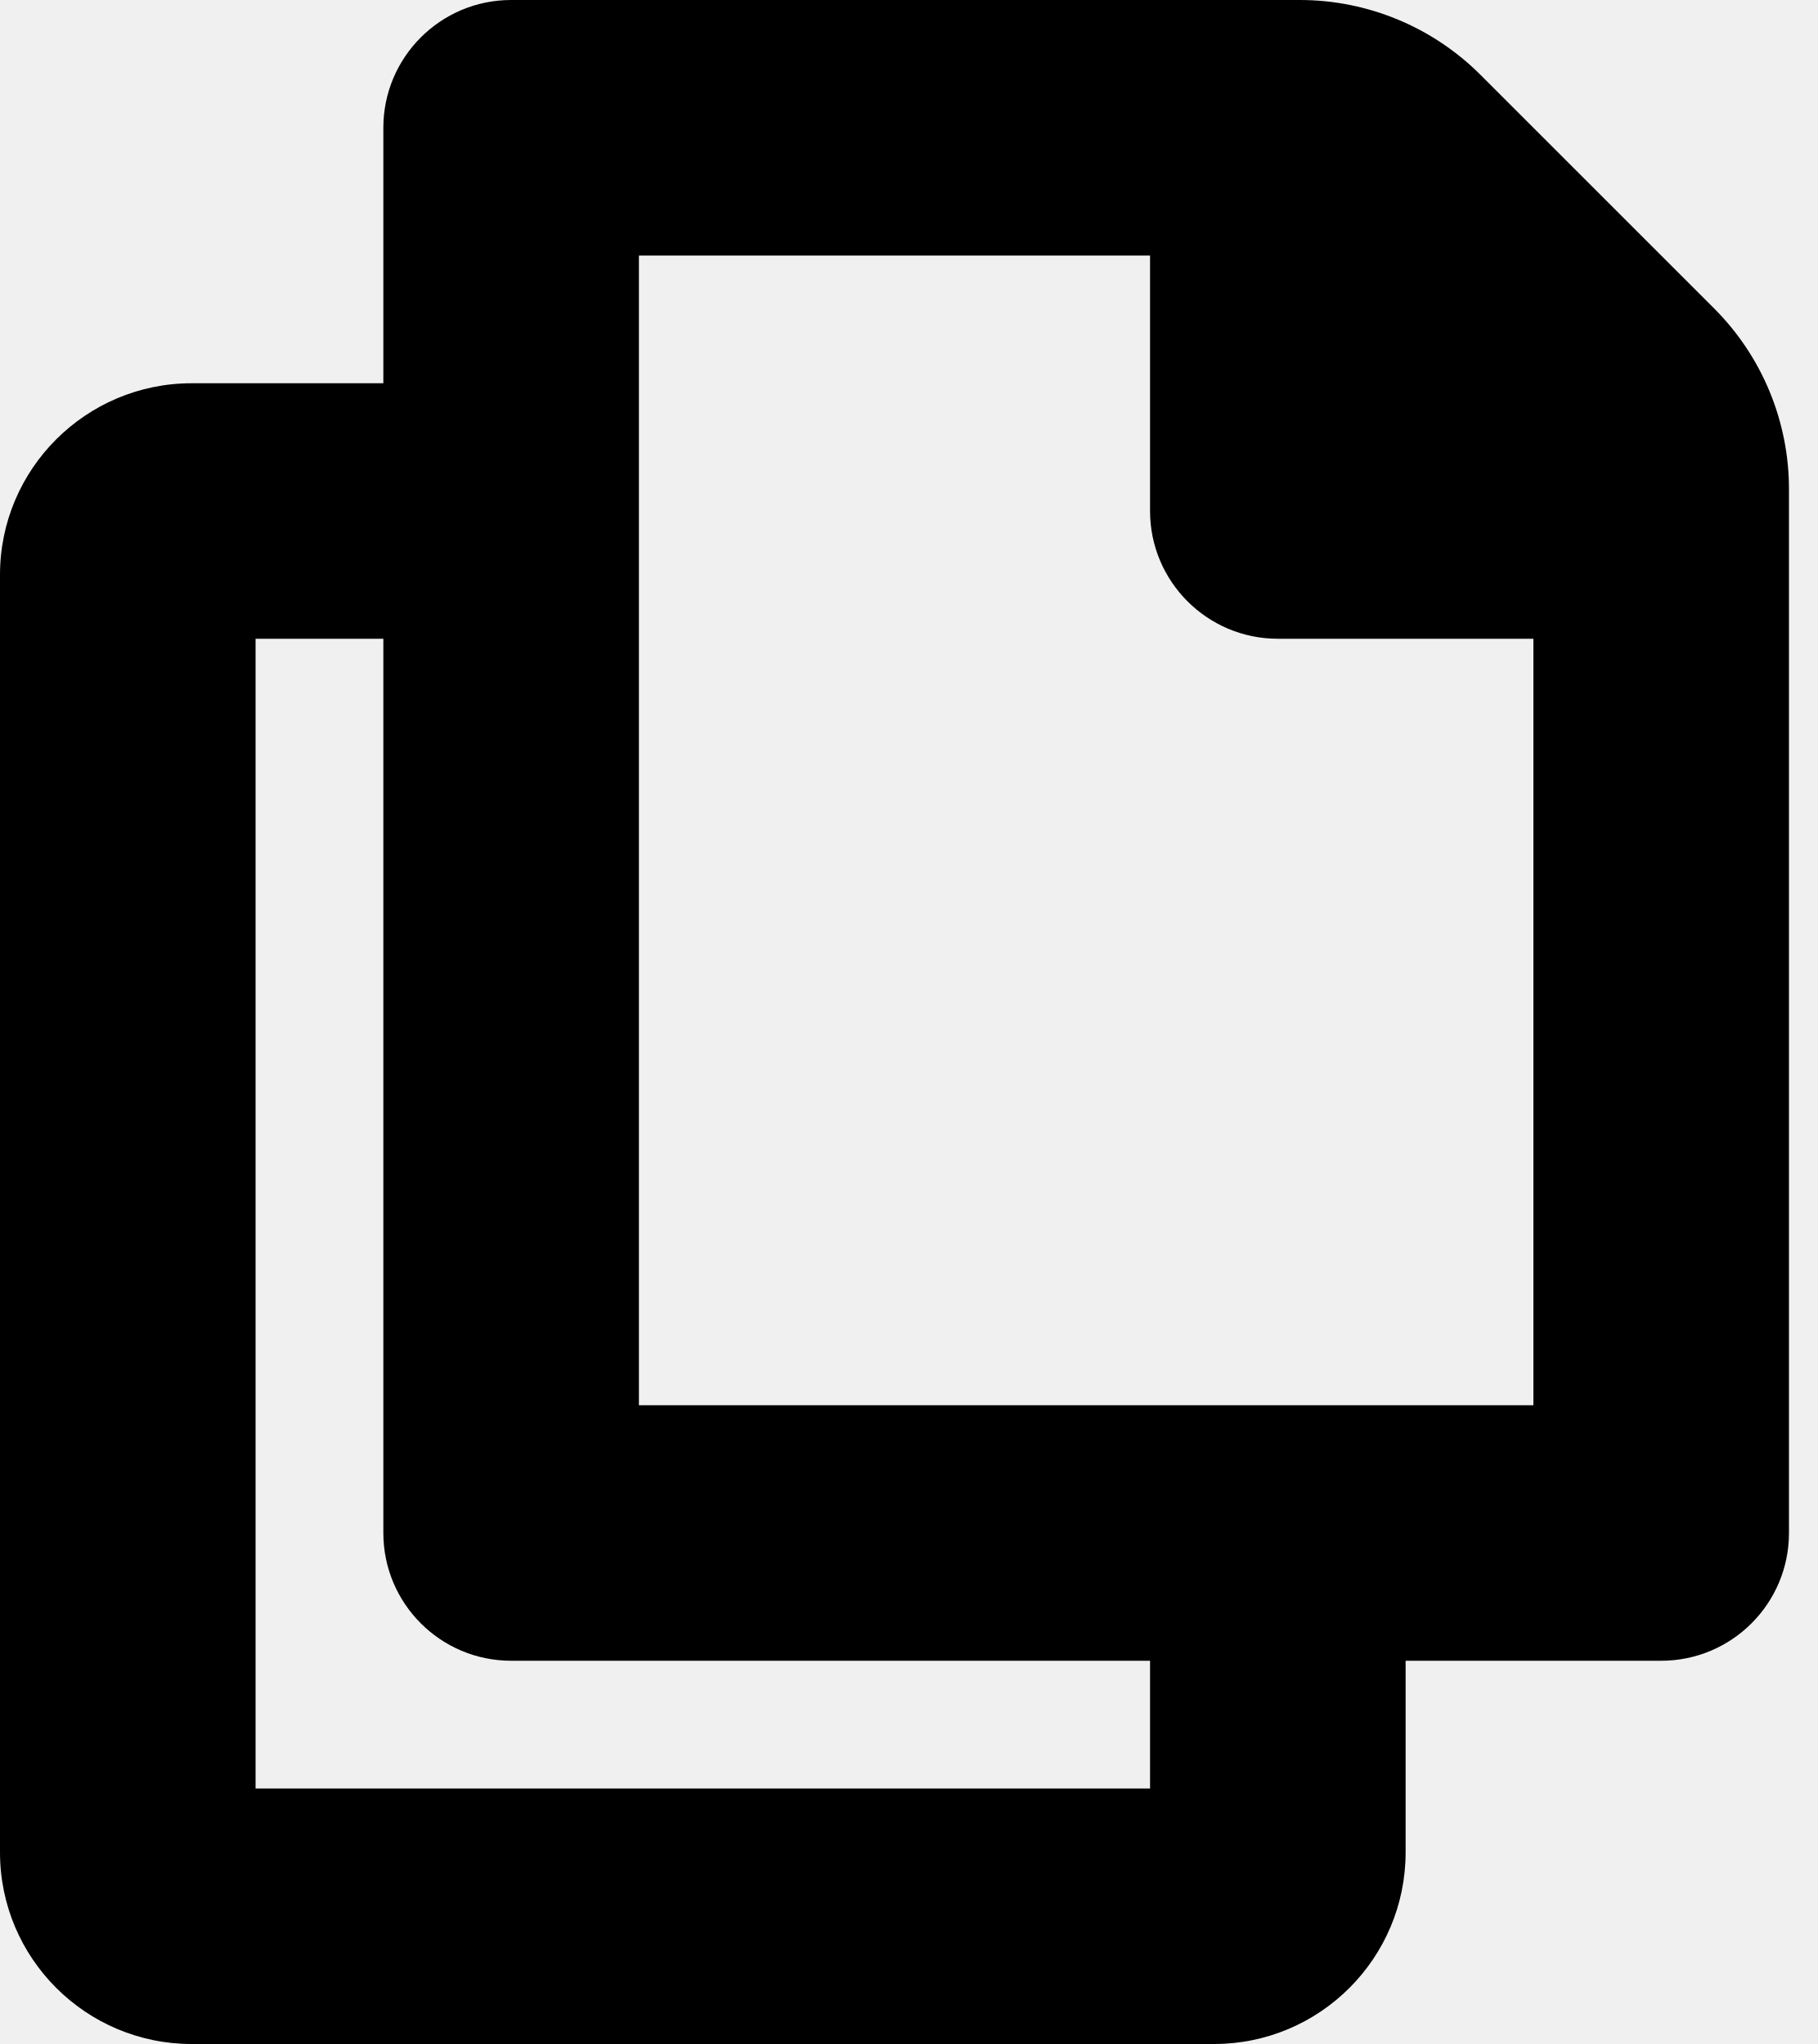
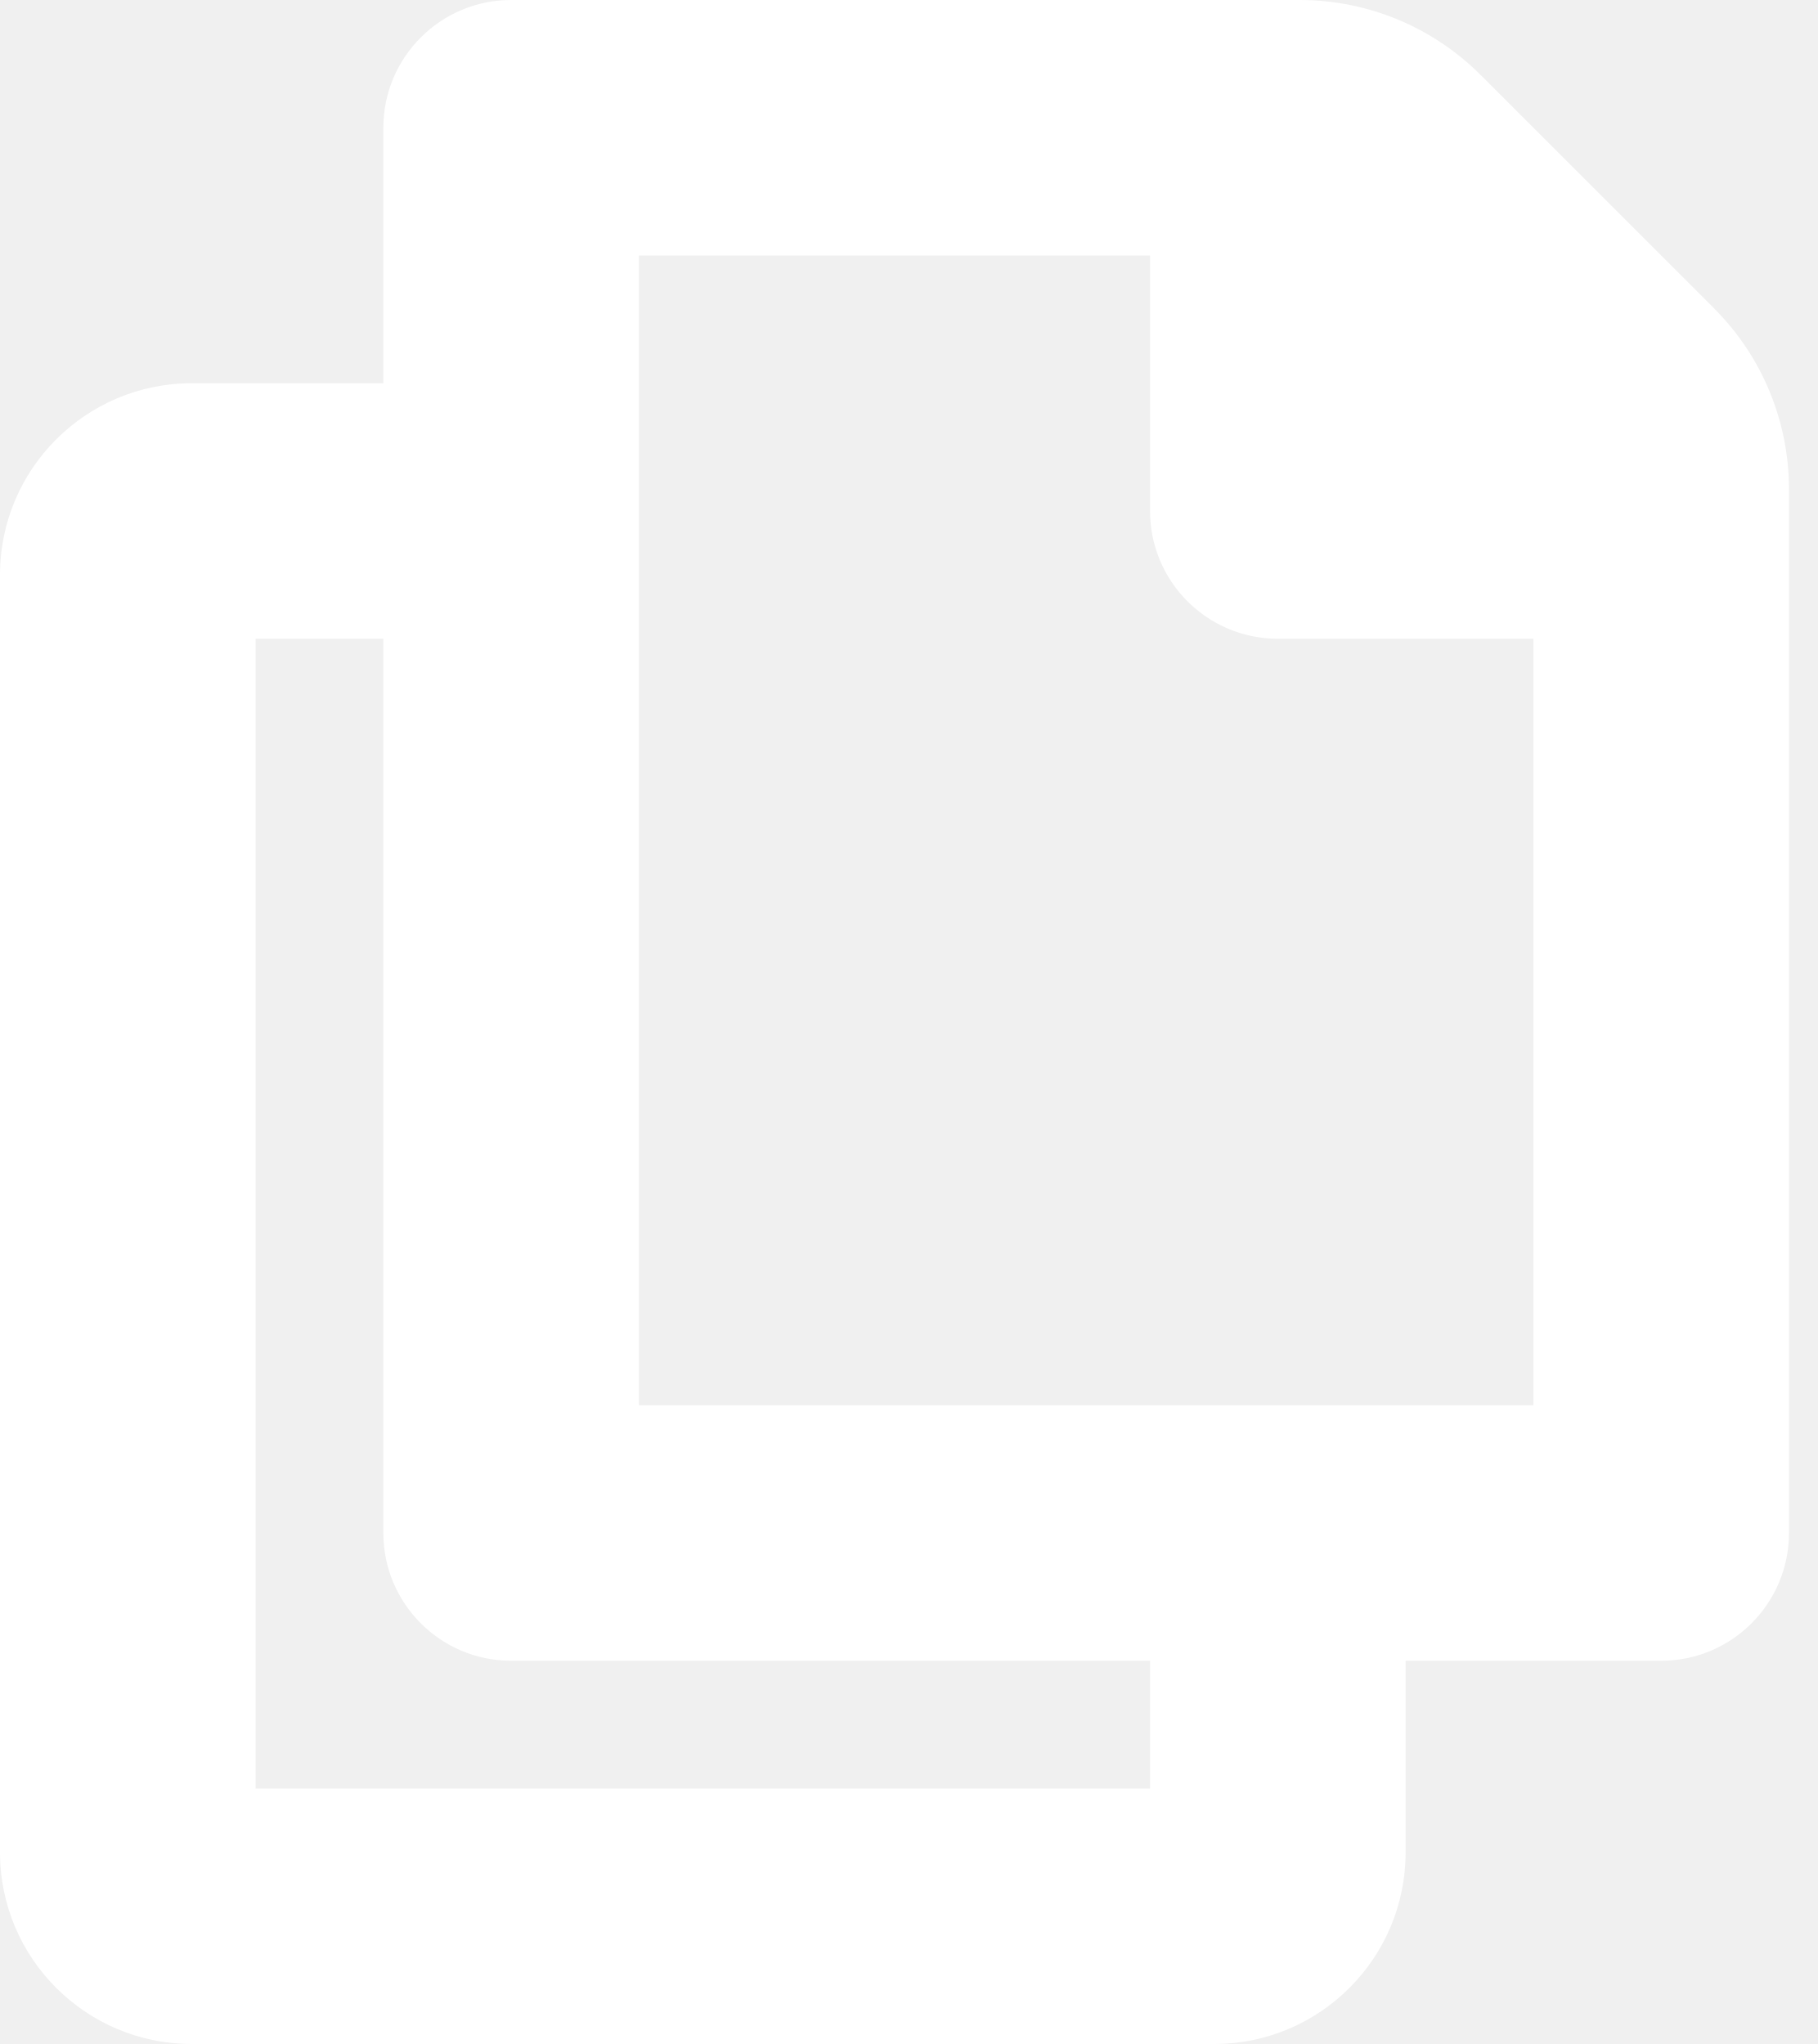
<svg xmlns="http://www.w3.org/2000/svg" width="16" height="18" viewBox="0 0 16 18" fill="none">
-   <path fill-rule="evenodd" clip-rule="evenodd" d="M12.375 14.625V16.312C12.375 17.244 11.62 18 10.688 18H1.688C0.756 18 0 17.244 0 16.312V5.062C0 4.131 0.756 3.375 1.688 3.375H3.375V1.125C3.375 0.504 3.879 0 4.5 0H11.443C12.04 0 12.612 0.237 13.034 0.659L15.091 2.716C15.513 3.138 15.75 3.71 15.75 4.307V13.5C15.75 14.121 15.246 14.625 14.625 14.625H12.375ZM13.5 12.375V5.625H11.25C10.629 5.625 10.125 5.121 10.125 4.5V2.25H5.625V12.375H13.5ZM10.125 14.625V15.75H2.25V5.625H3.375V13.5C3.375 14.121 3.879 14.625 4.5 14.625H10.125Z" fill="black" />
+   <path fill-rule="evenodd" clip-rule="evenodd" d="M12.375 14.625V16.312C12.375 17.244 11.62 18 10.688 18H1.688C0.756 18 0 17.244 0 16.312V5.062C0 4.131 0.756 3.375 1.688 3.375H3.375V1.125C3.375 0.504 3.879 0 4.5 0H11.443C12.04 0 12.612 0.237 13.034 0.659L15.091 2.716C15.513 3.138 15.75 3.71 15.75 4.307V13.5C15.75 14.121 15.246 14.625 14.625 14.625H12.375ZM13.5 12.375V5.625H11.25C10.629 5.625 10.125 5.121 10.125 4.5V2.25H5.625V12.375H13.5ZM10.125 14.625V15.75H2.25V5.625H3.375V13.5C3.375 14.121 3.879 14.625 4.5 14.625H10.125Z" fill="white" />
</svg>
